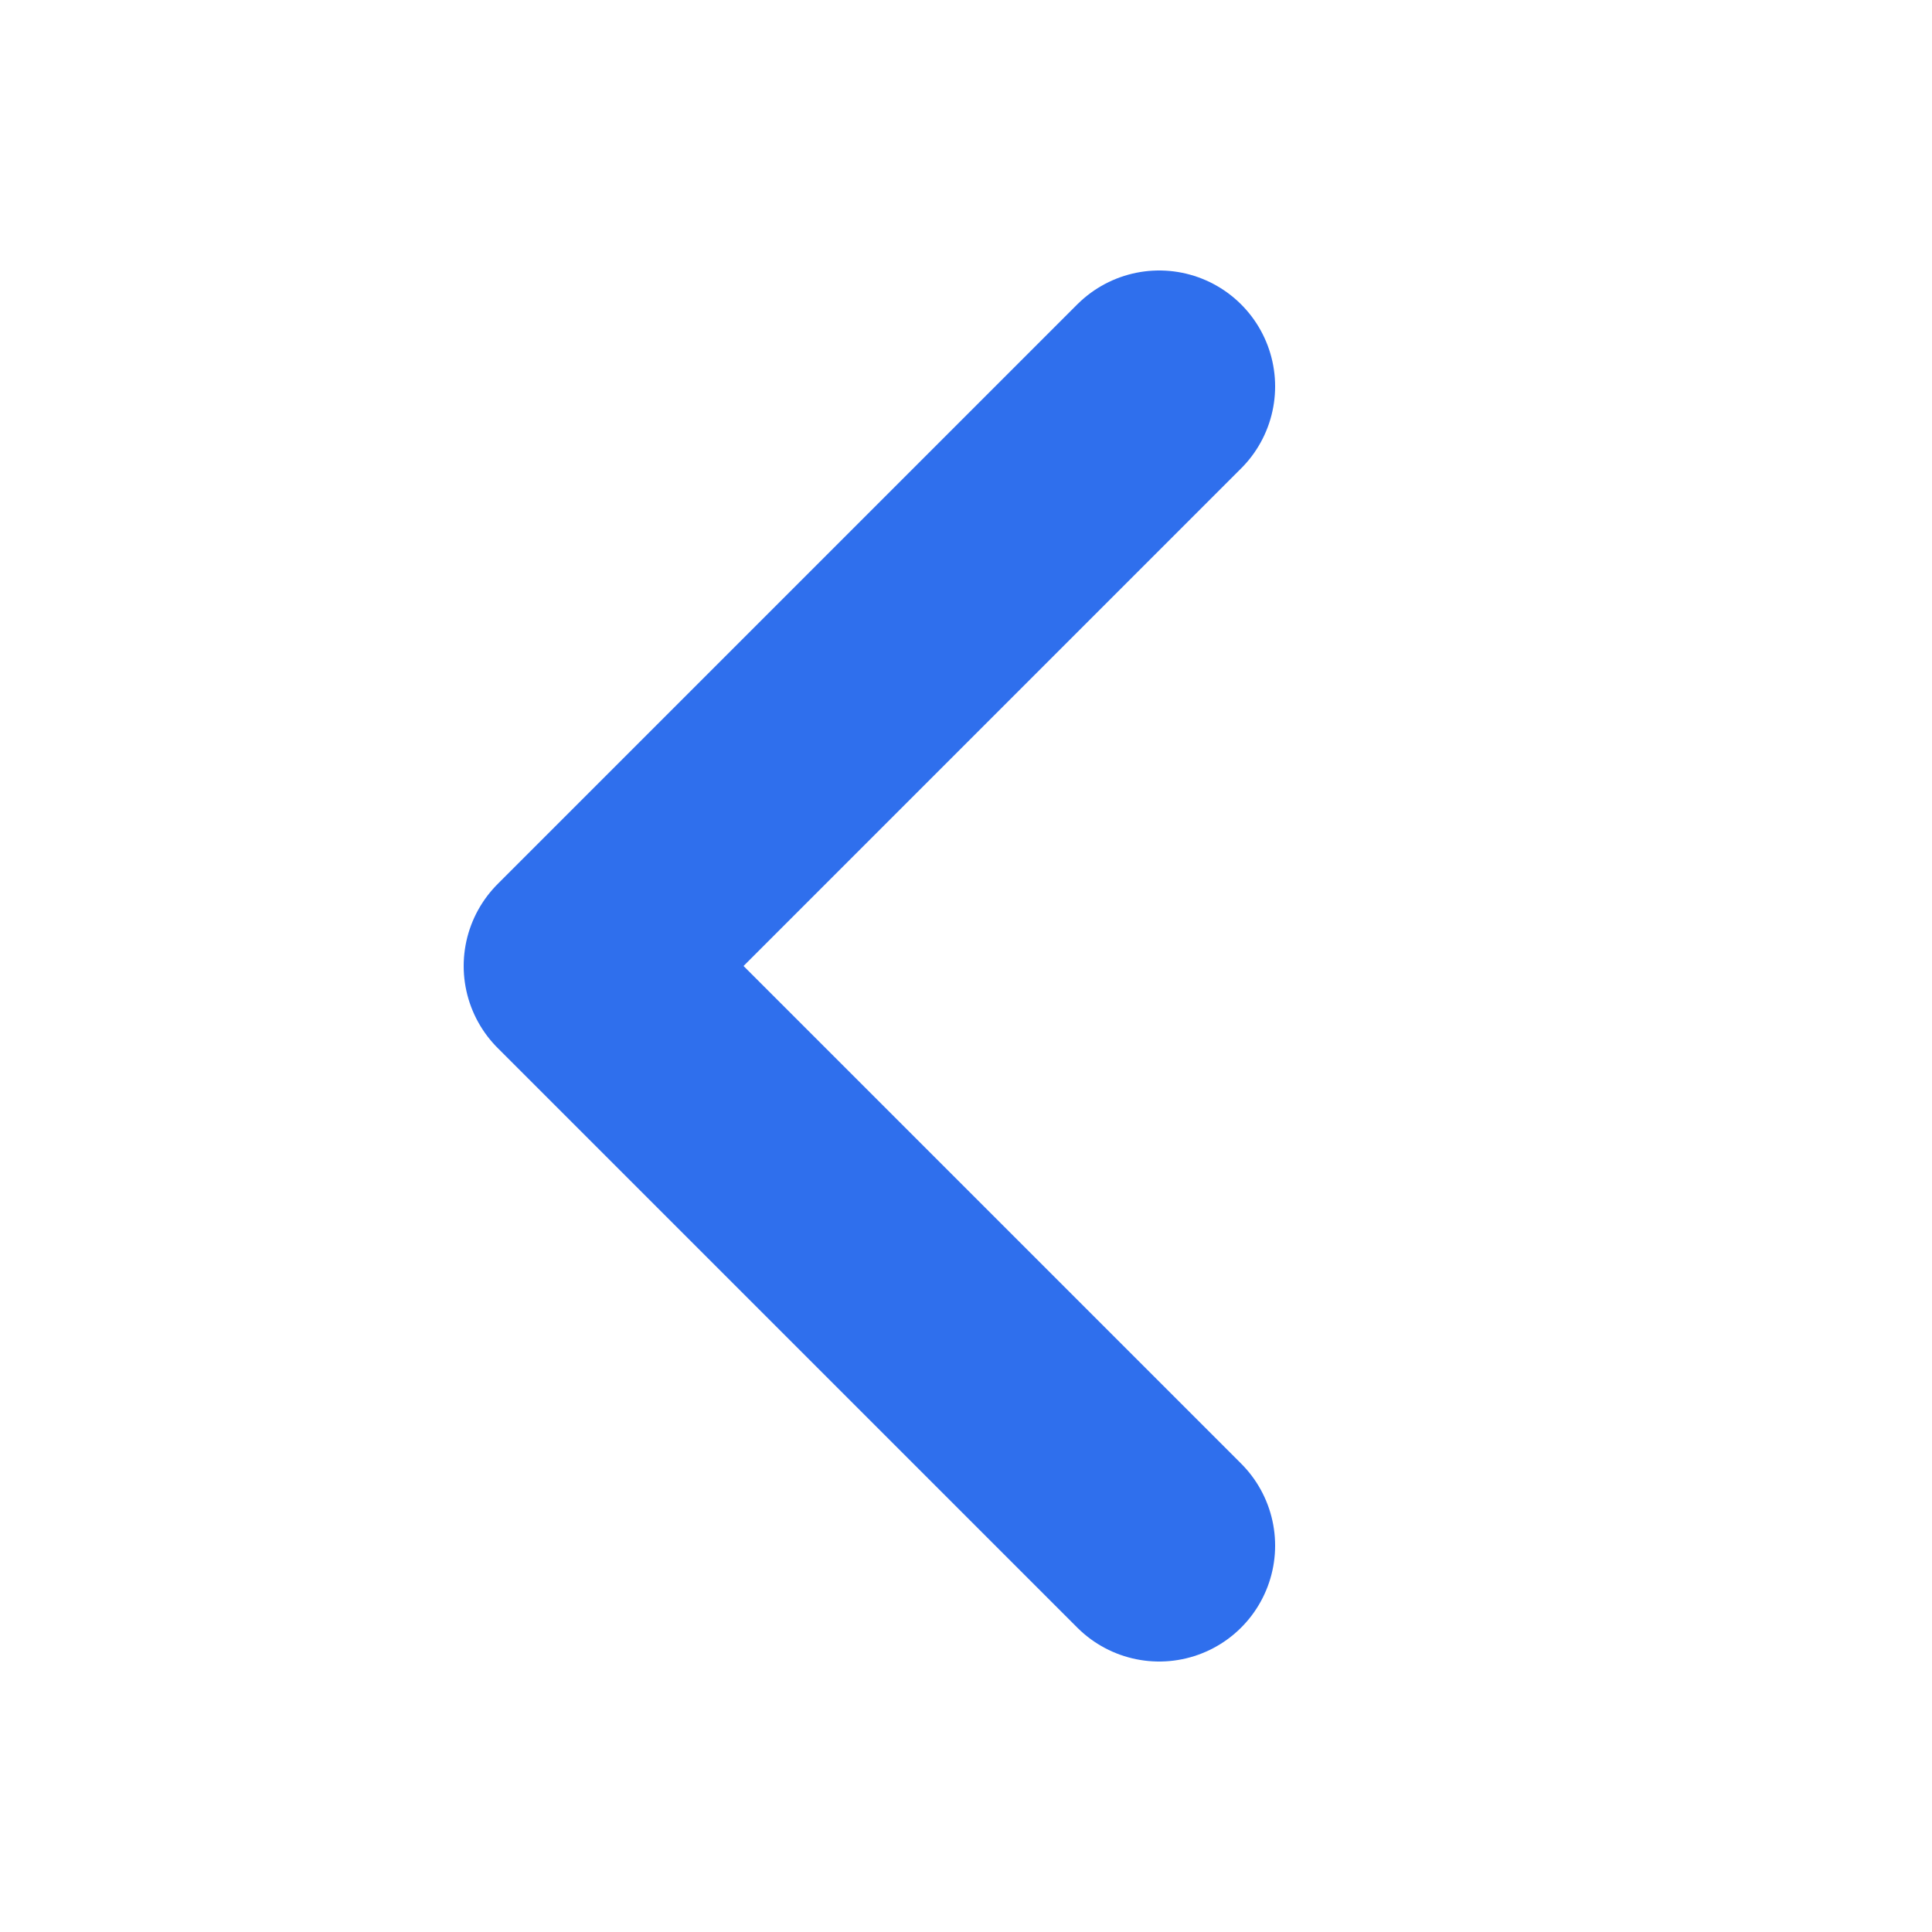
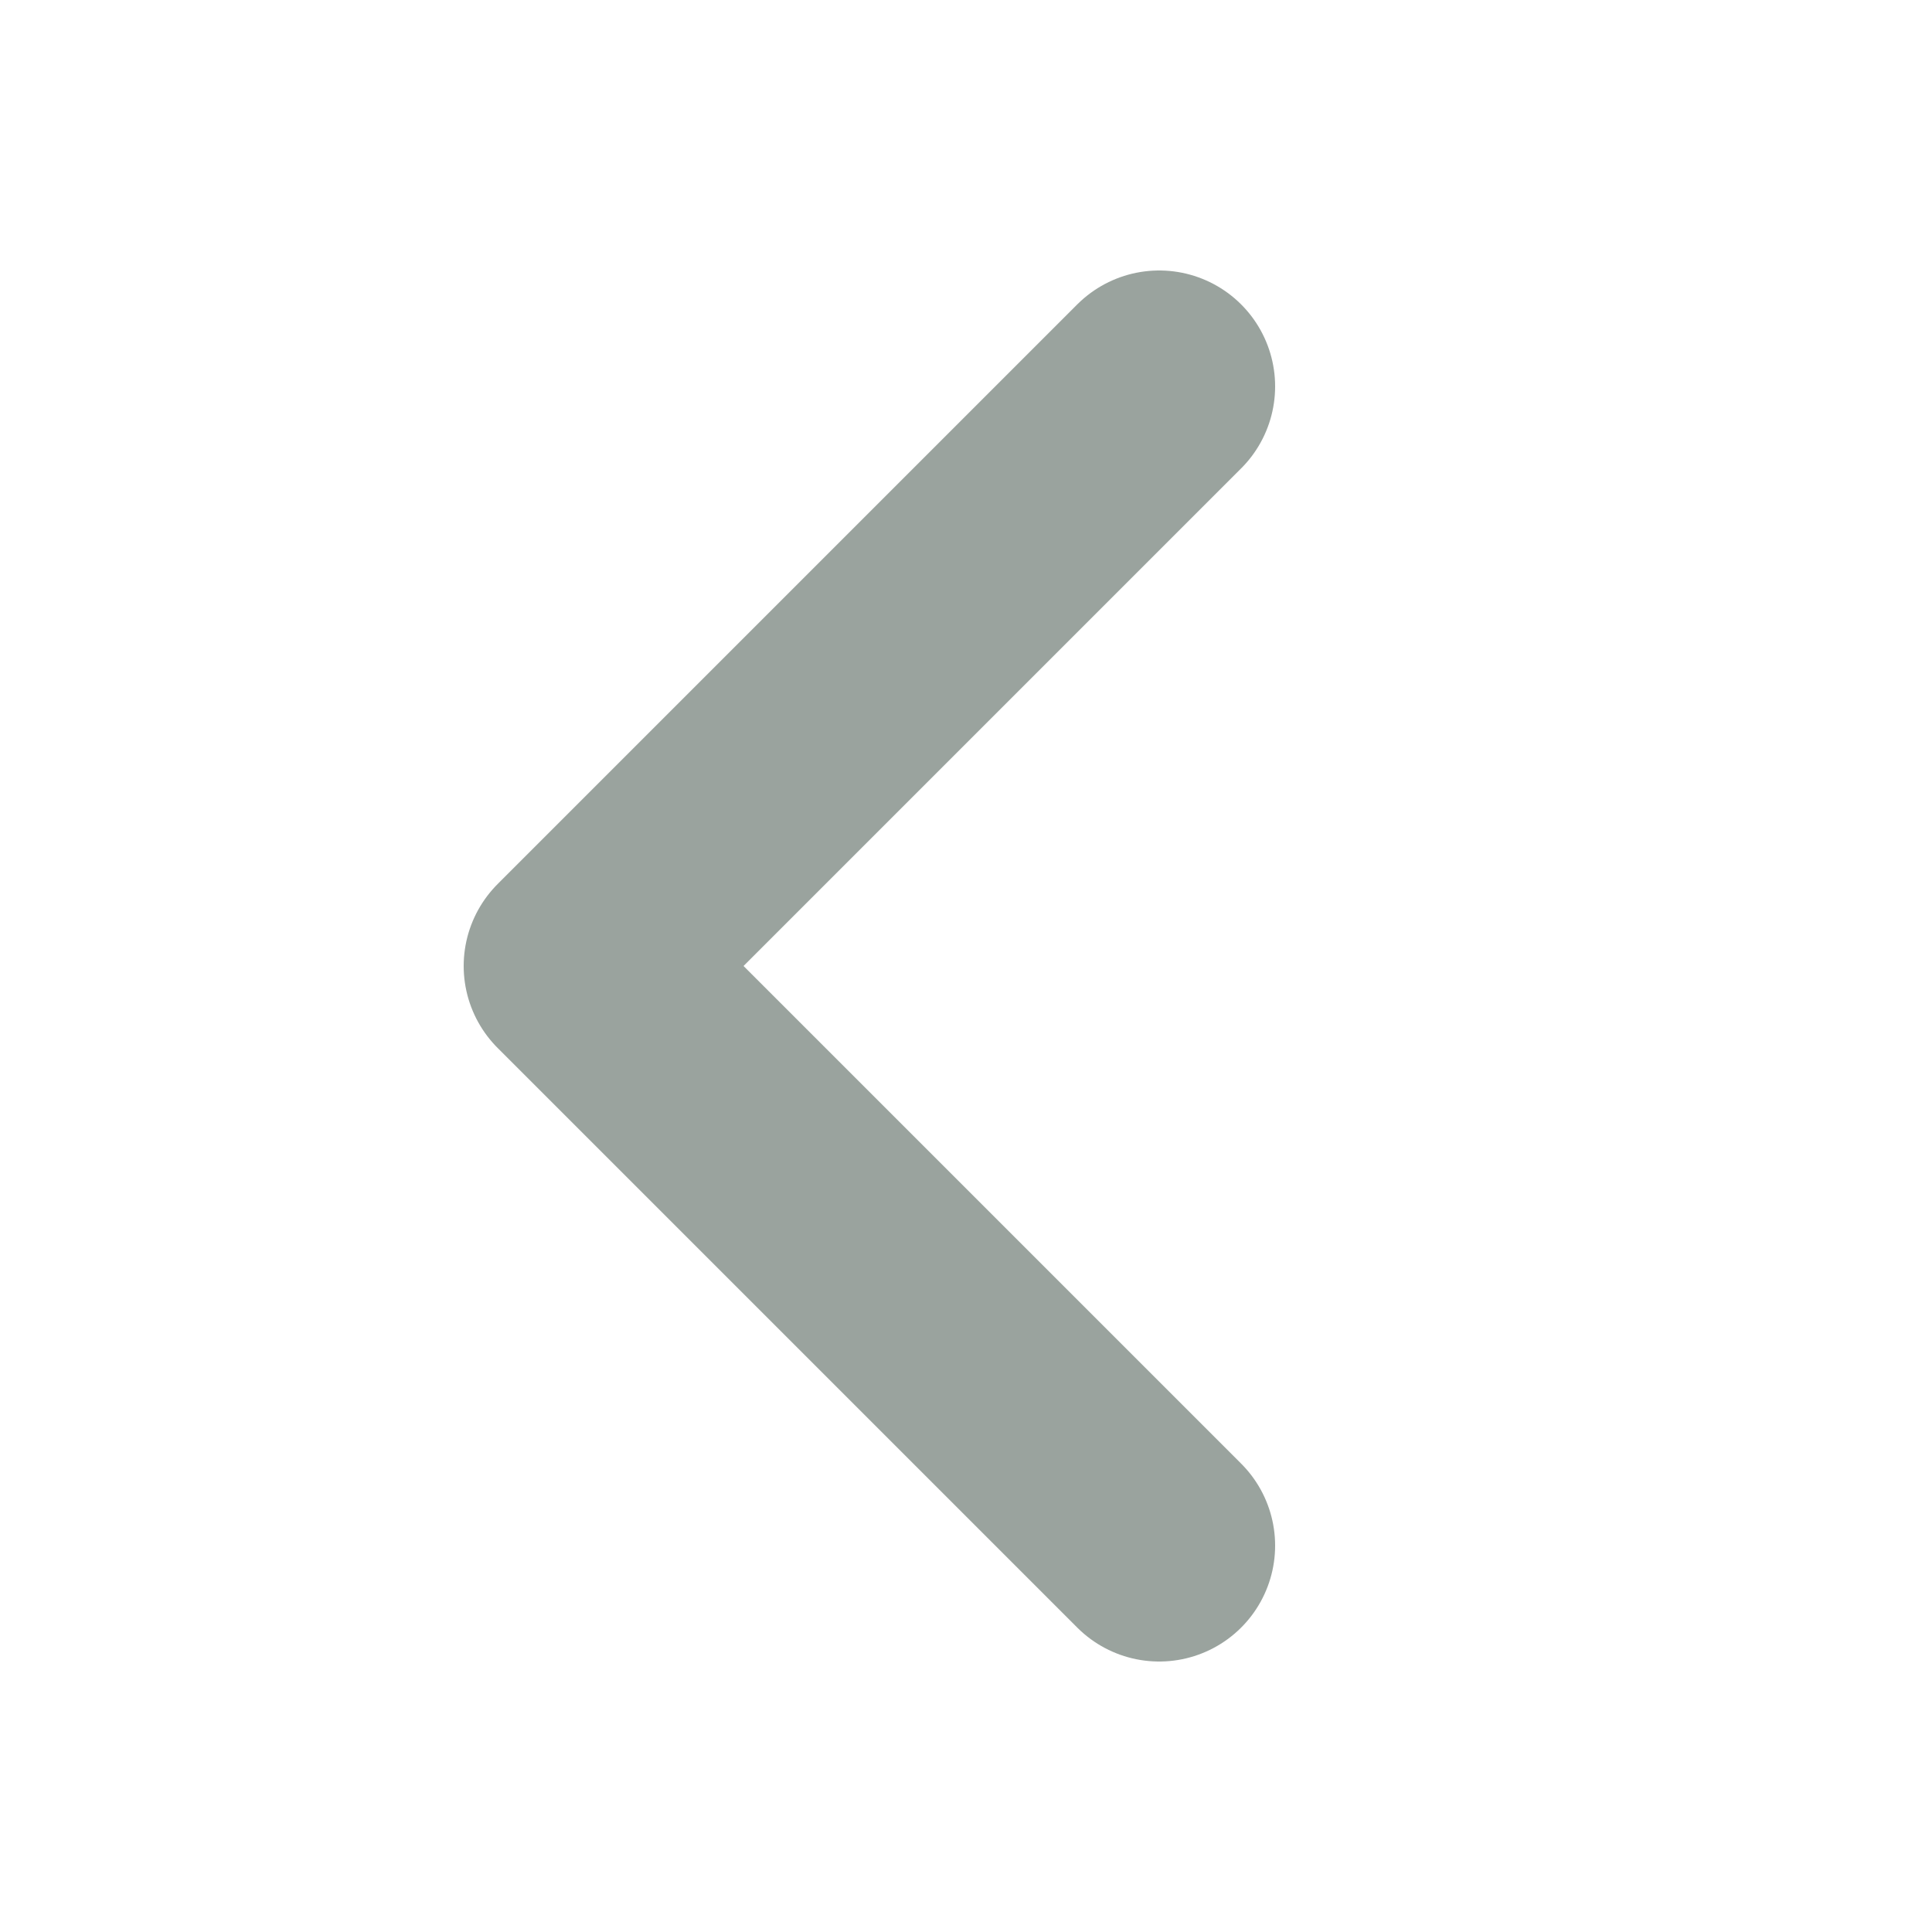
<svg xmlns="http://www.w3.org/2000/svg" width="15" height="15" viewBox="0 0 15 15">
-   <path d="M9 3 L4.5 7.5 L9 12" fill="none" stroke="#2F6FED" stroke-width="1.8" stroke-linecap="round" stroke-linejoin="round" />
+   <path d="M9 3 L4.5 7.5 L9 12" fill="none" stroke="#9AA39E" stroke-width="1.8" stroke-linecap="round" stroke-linejoin="round" />
</svg>
